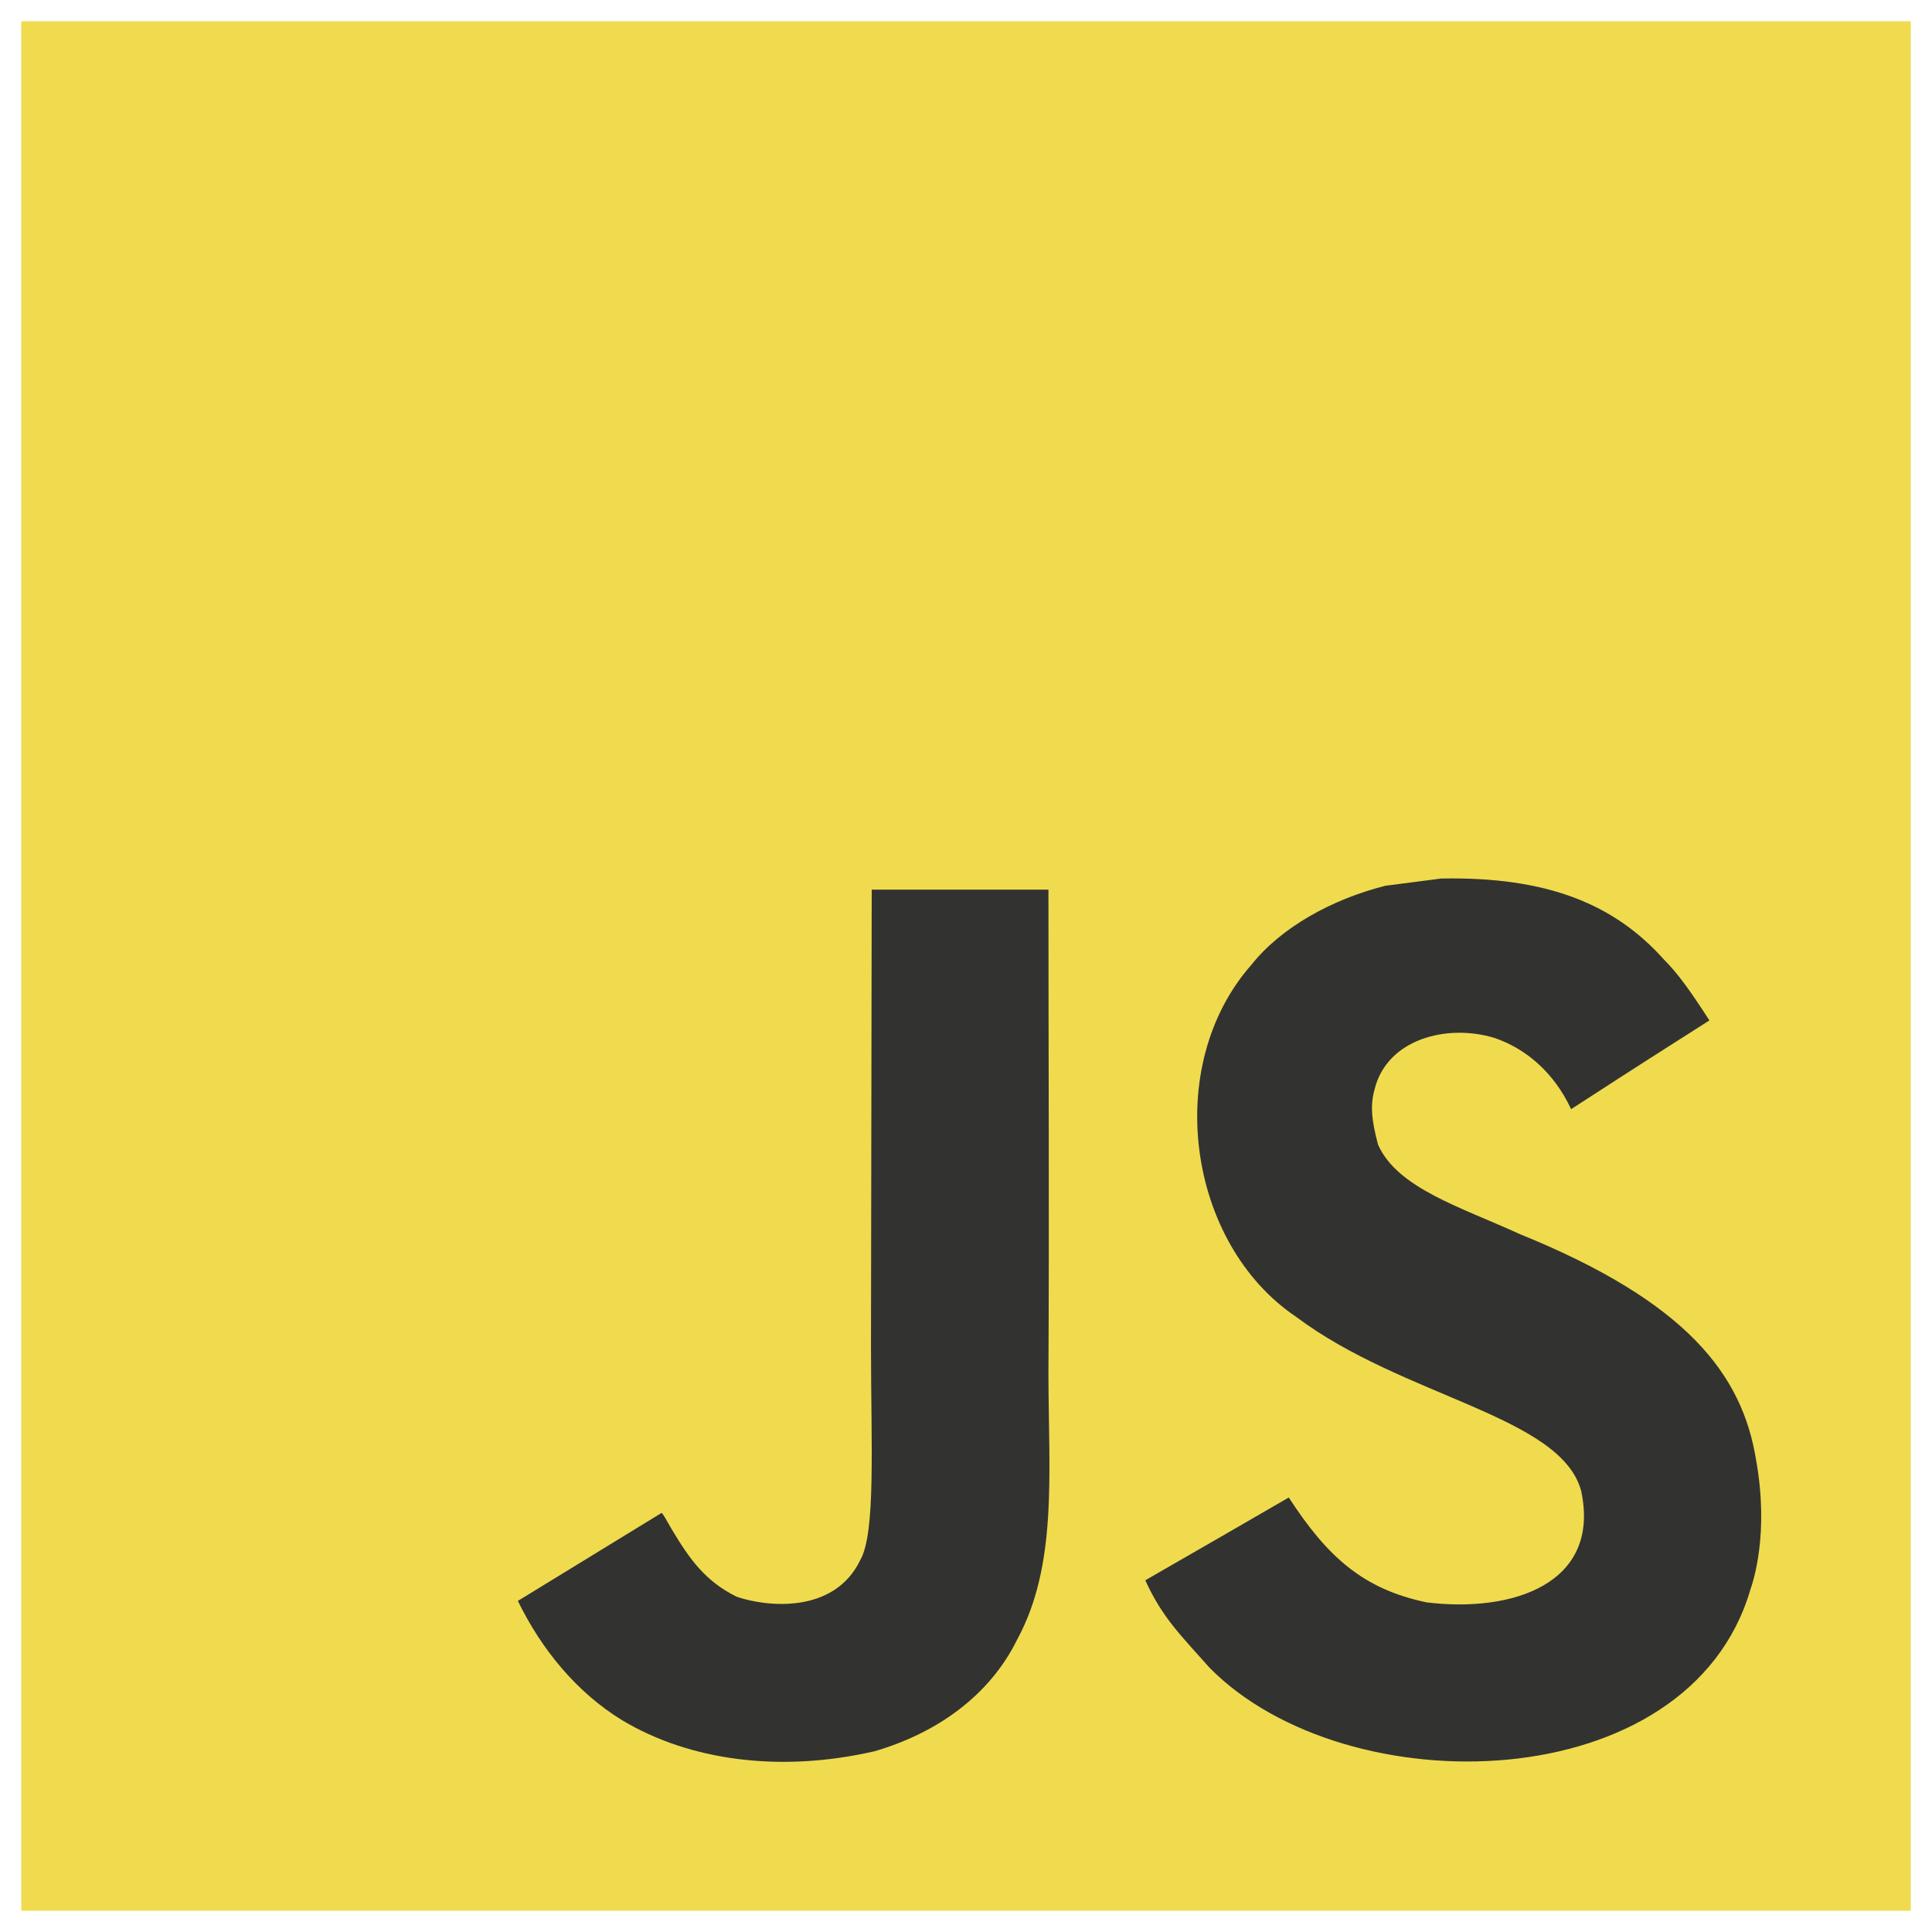
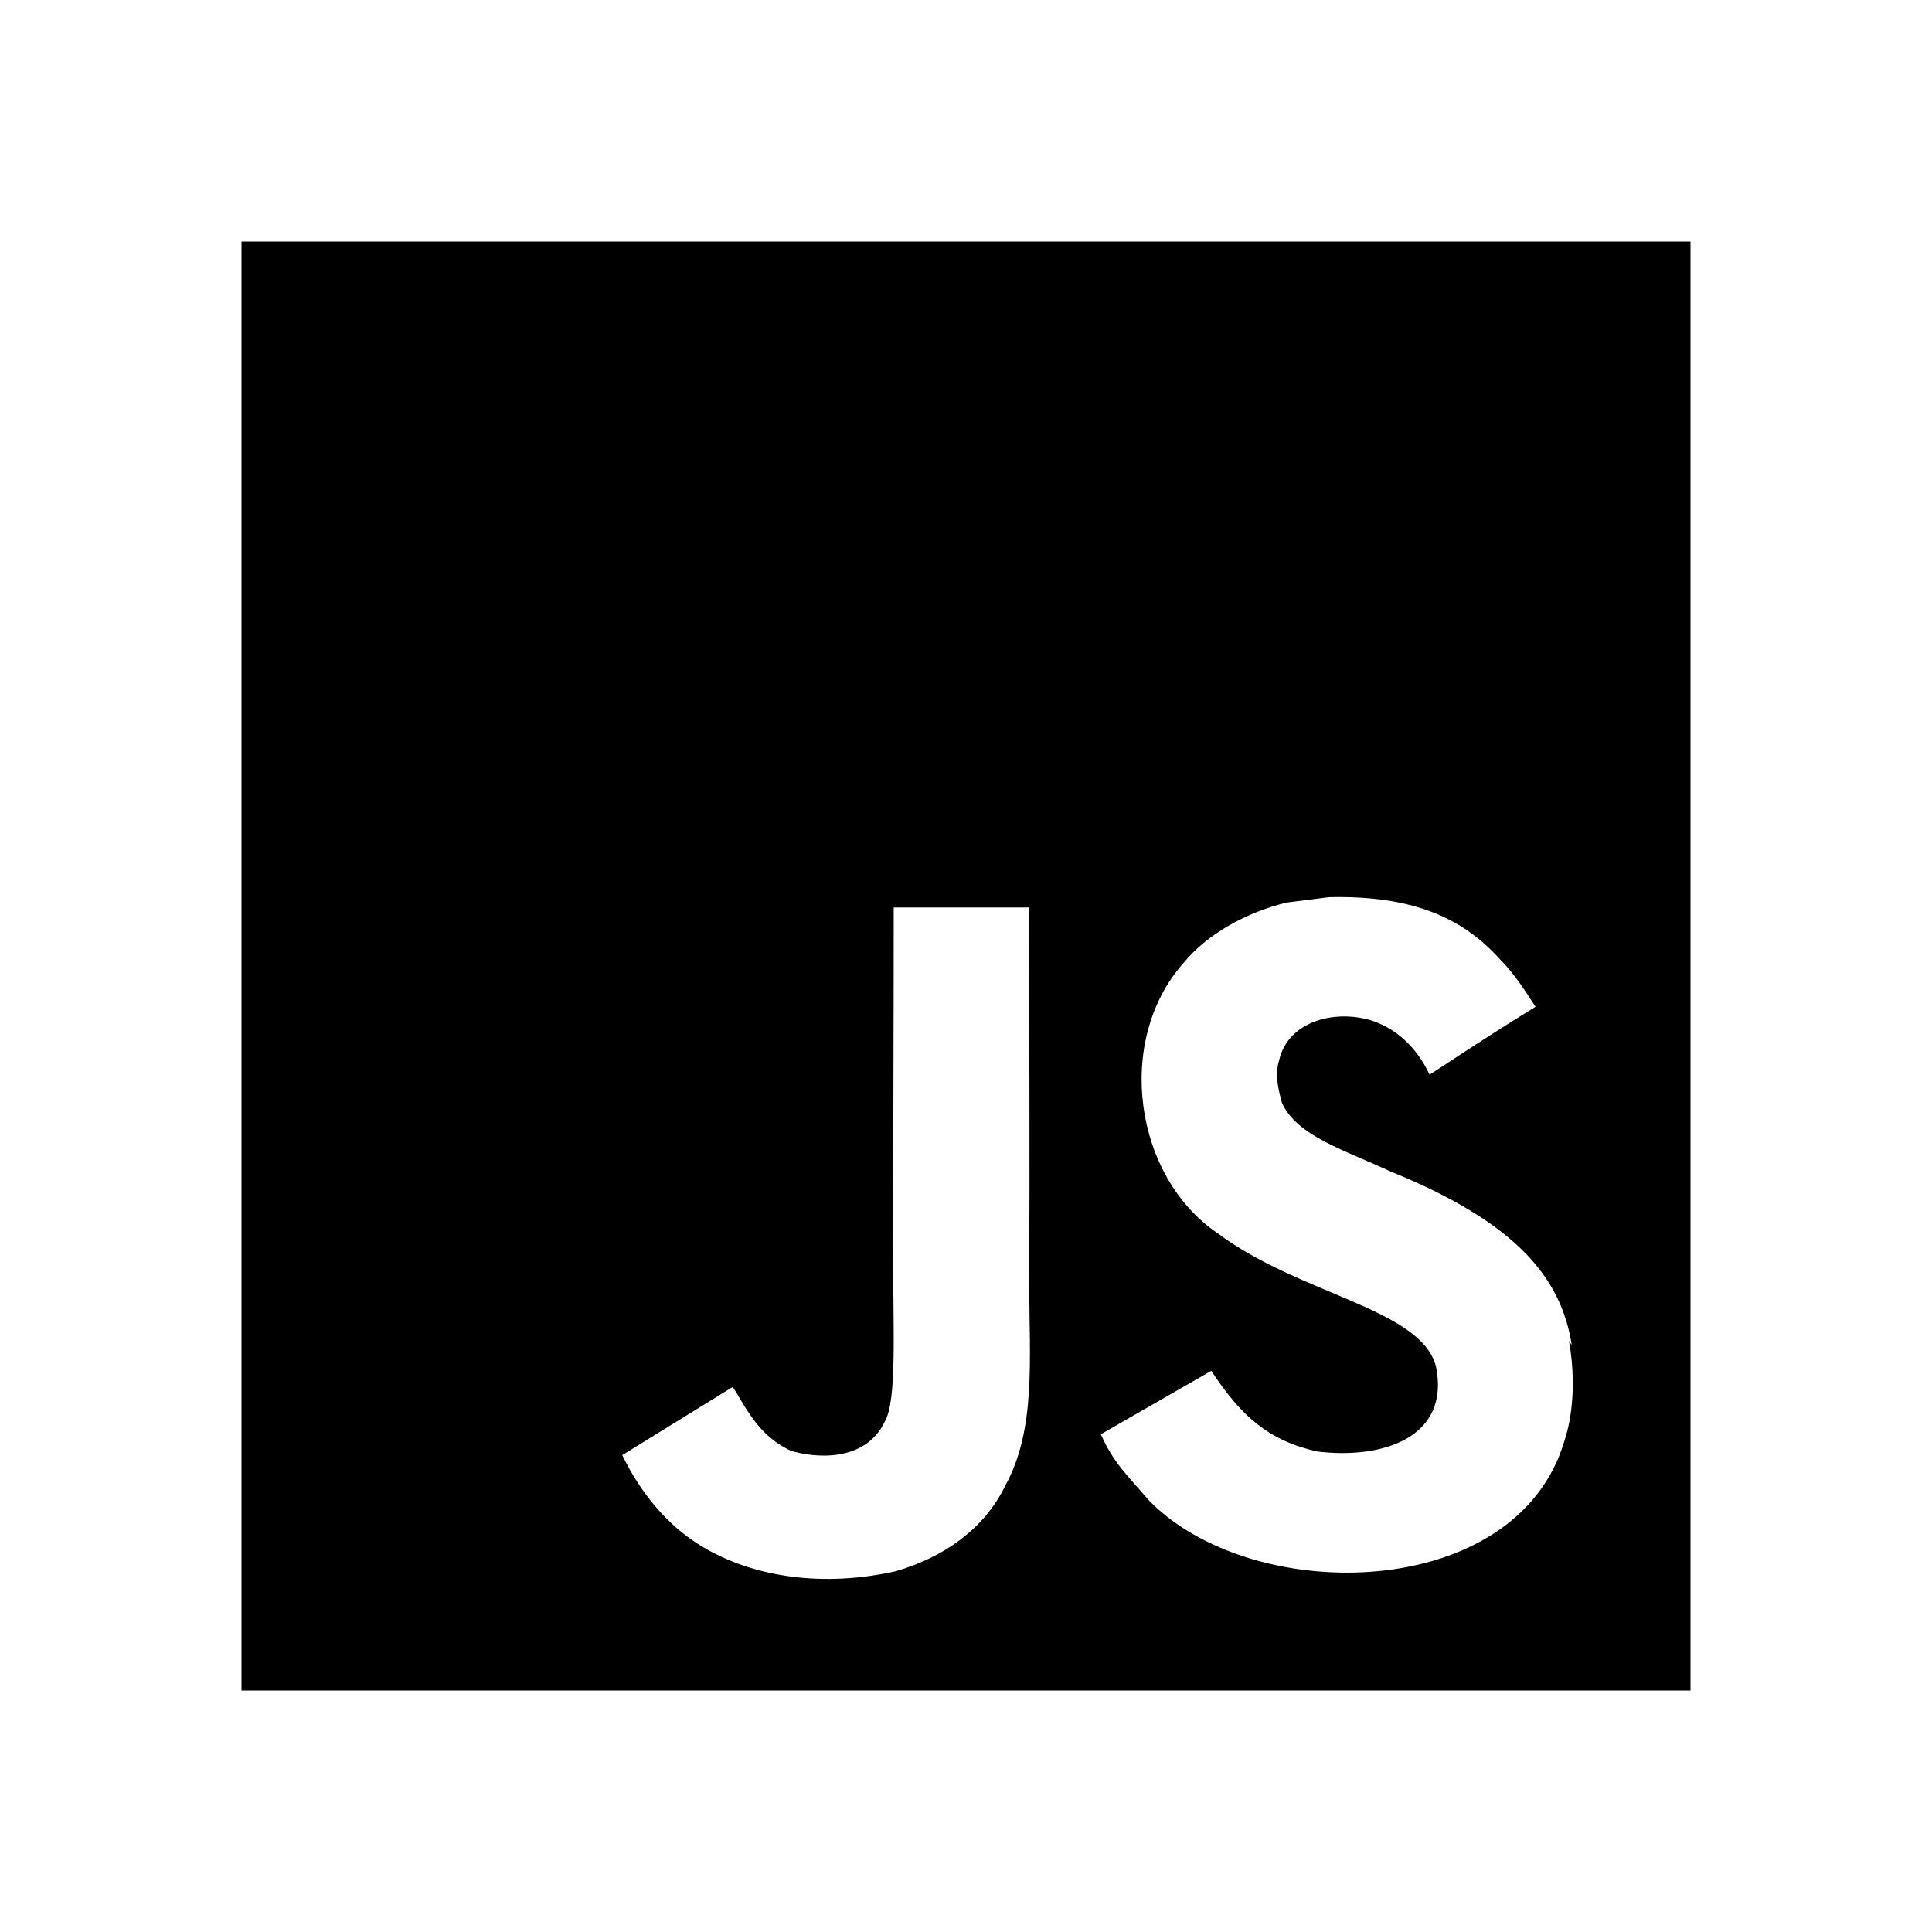
- <svg xmlns="http://www.w3.org/2000/svg" viewBox="0 0 128 128">
-   <path fill="#F0DB4F" d="M1.408 1.408h125.184v125.185H1.408z" />
-   <path fill="#323330" d="M116.347 96.736c-.917-5.711-4.641-10.508-15.672-14.981-3.832-1.761-8.104-3.022-9.377-5.926-.452-1.69-.512-2.642-.226-3.665.821-3.32 4.784-4.355 7.925-3.403 2.023.678 3.938 2.237 5.093 4.724 5.402-3.498 5.391-3.475 9.163-5.879-1.381-2.141-2.118-3.129-3.022-4.045-3.249-3.629-7.676-5.498-14.756-5.355l-3.688.477c-3.534.893-6.902 2.748-8.877 5.235-5.926 6.724-4.236 18.492 2.975 23.335 7.104 5.332 17.54 6.545 18.873 11.531 1.297 6.104-4.486 8.08-10.234 7.378-4.236-.881-6.592-3.034-9.139-6.949-4.688 2.713-4.688 2.713-9.508 5.485 1.143 2.499 2.344 3.63 4.26 5.795 9.068 9.198 31.76 8.746 35.83-5.176.165-.478 1.261-3.666.38-8.581zM69.462 58.943H57.753l-.048 30.272c0 6.438.333 12.34-.714 14.149-1.713 3.558-6.152 3.117-8.175 2.427-2.059-1.012-3.106-2.451-4.319-4.485-.333-.584-.583-1.036-.667-1.071l-9.52 5.83c1.583 3.249 3.915 6.069 6.902 7.901 4.462 2.678 10.459 3.499 16.731 2.059 4.082-1.189 7.604-3.652 9.448-7.401 2.666-4.915 2.094-10.864 2.07-17.444.06-10.735.001-21.468.001-32.237z" />
+ <svg xmlns="http://www.w3.org/2000/svg" width="24" height="24" viewBox="0 0 24 24" style="fill: rgba(0, 0, 0, 1);transform: ;msFilter:;">
+   <path d="M3 3h18v18H3V3zm16.525 13.707c-.131-.821-.666-1.511-2.252-2.155-.552-.259-1.165-.438-1.349-.854-.068-.248-.078-.382-.034-.529.113-.484.687-.629 1.137-.495.293.09.563.315.732.676.775-.507.775-.507 1.316-.844-.203-.314-.304-.451-.439-.586-.473-.528-1.103-.798-2.126-.775l-.528.067c-.507.124-.991.395-1.283.754-.855.968-.608 2.655.427 3.354 1.023.765 2.521.933 2.712 1.653.18.878-.652 1.159-1.475 1.058-.607-.136-.945-.439-1.316-1.002l-1.372.788c.157.359.337.517.607.832 1.305 1.316 4.568 1.249 5.153-.754.021-.067.18-.528.056-1.237l.034.049zm-6.737-5.434h-1.686c0 1.453-.007 2.898-.007 4.354 0 .924.047 1.772-.104 2.033-.247.517-.886.451-1.175.359-.297-.146-.448-.349-.623-.641-.047-.078-.082-.146-.095-.146l-1.368.844c.229.473.563.879.994 1.137.641.383 1.502.507 2.404.305.588-.17 1.095-.519 1.358-1.059.384-.697.302-1.553.299-2.509.008-1.541 0-3.083 0-4.635l.003-.042z" />
</svg>
